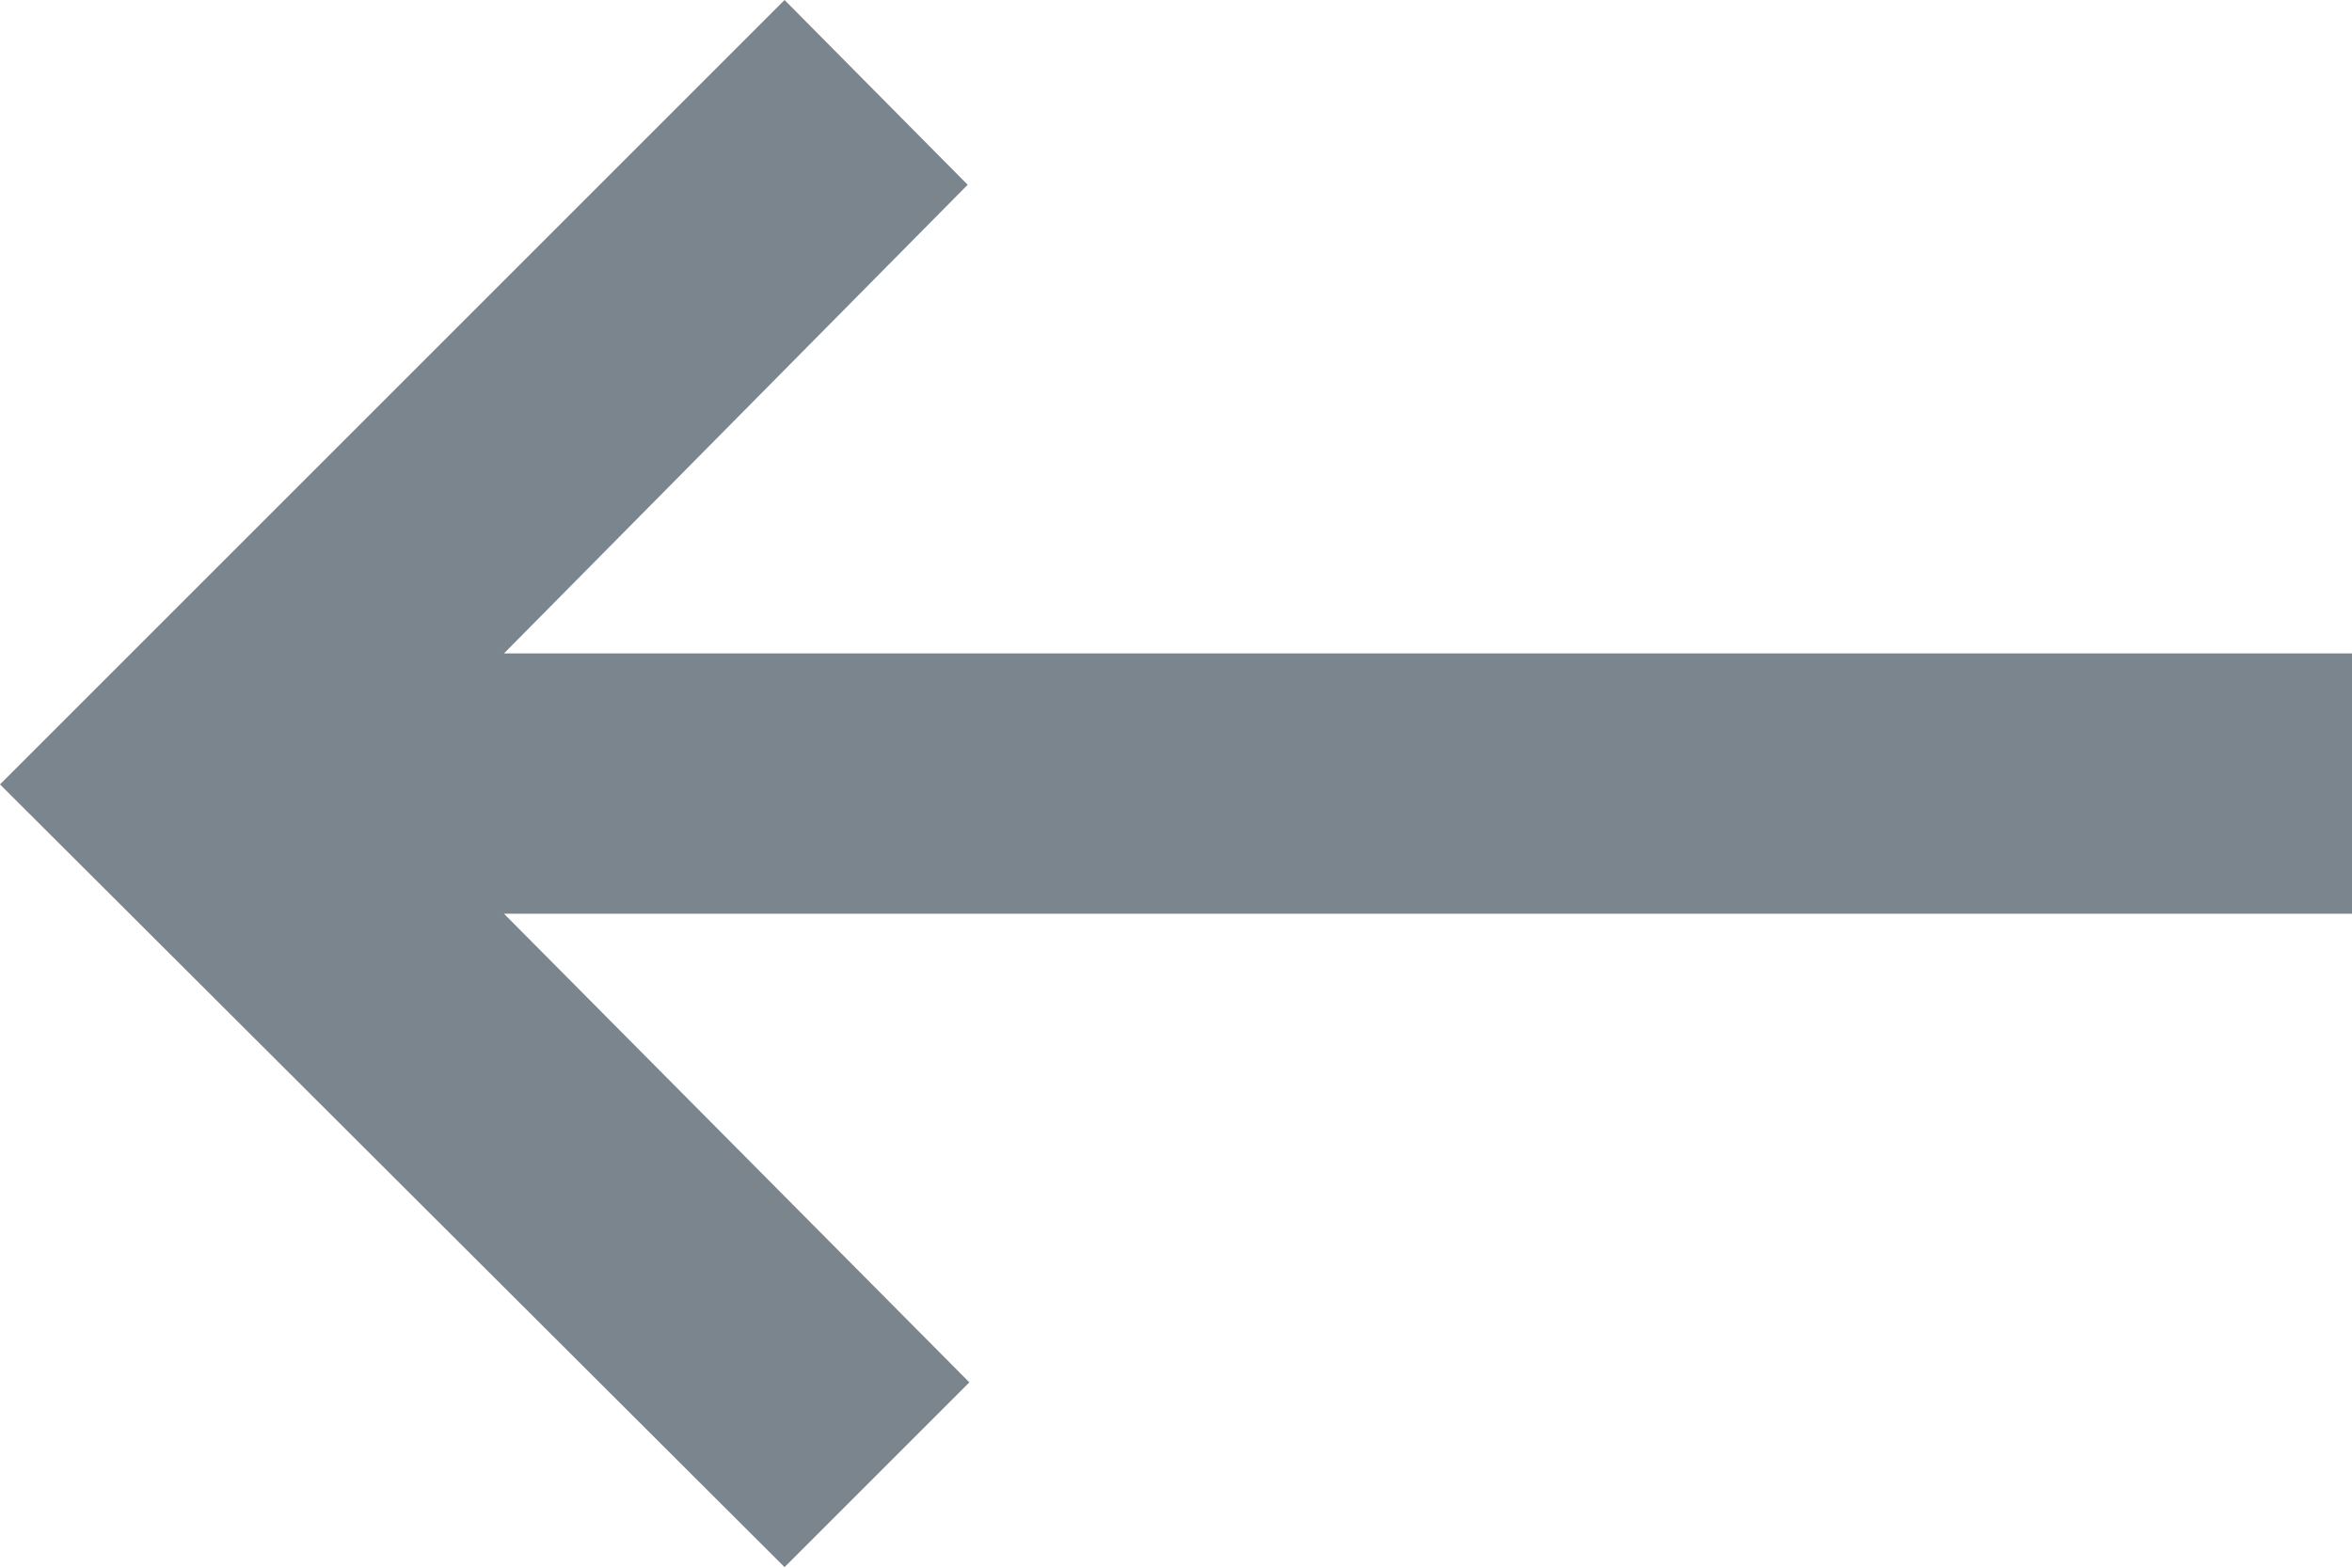
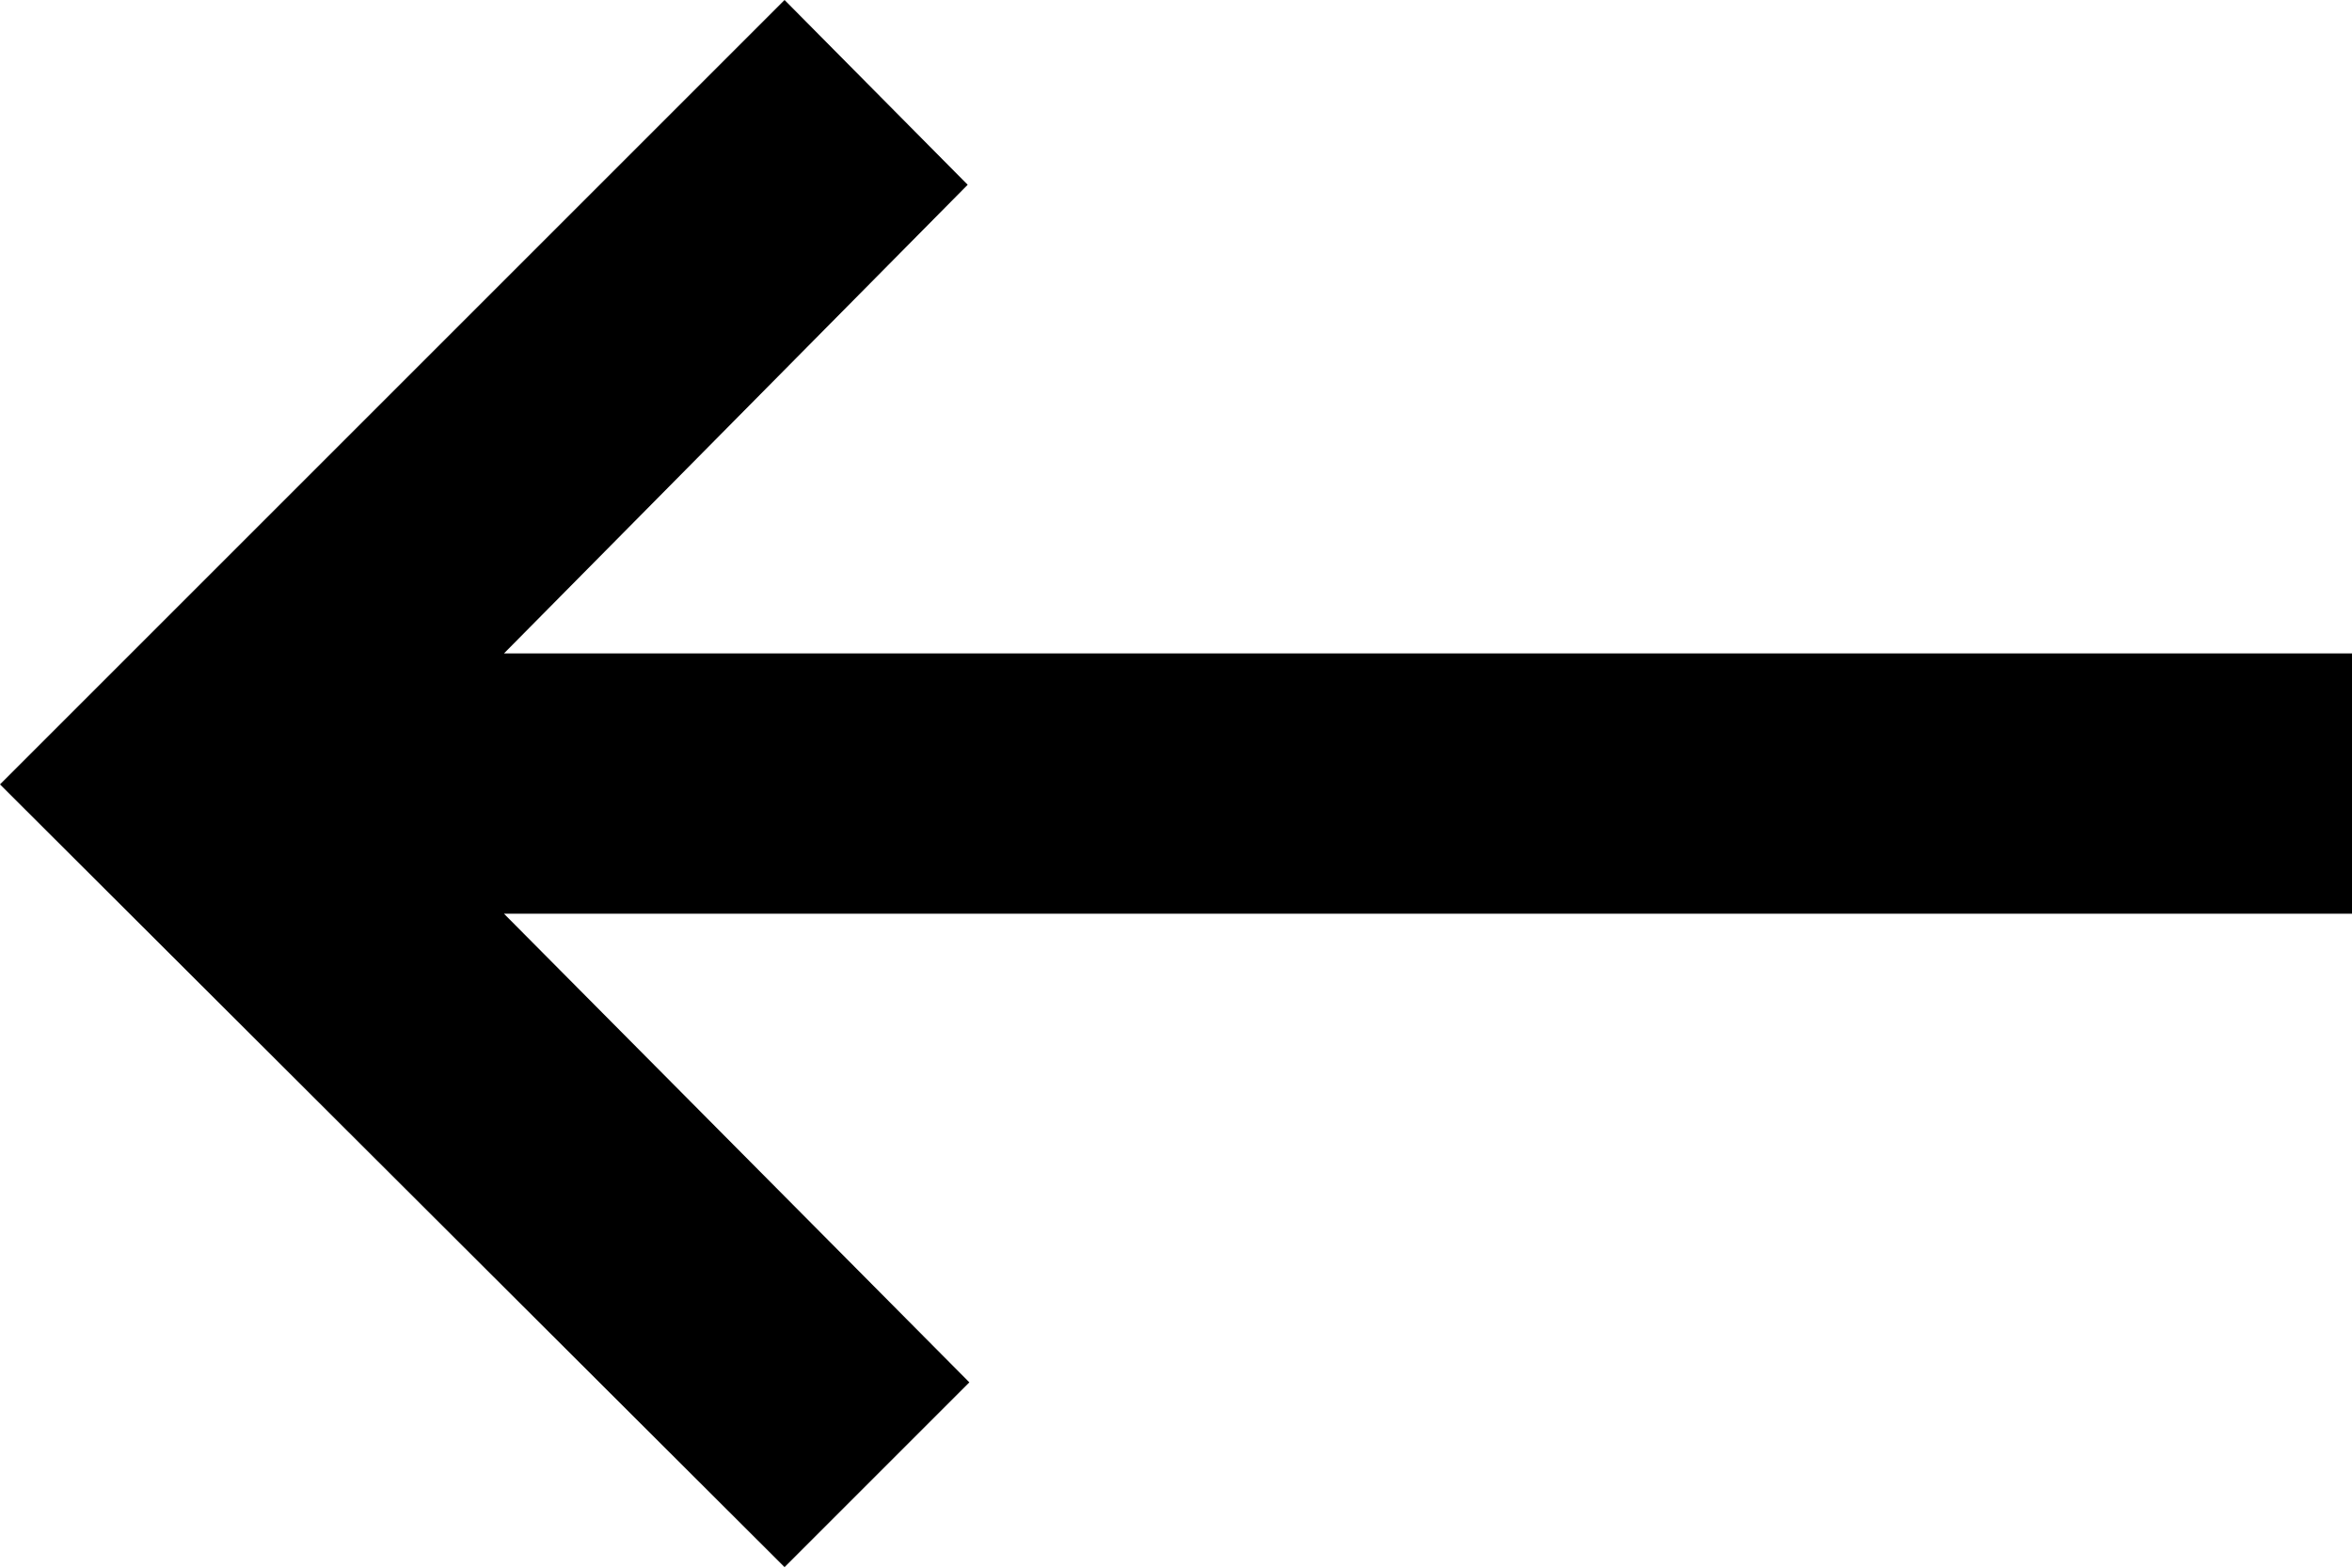
<svg xmlns="http://www.w3.org/2000/svg" viewBox="0 0 14 9.33">
  <defs>
-     <style>.cls-1{fill:#7b858e;}</style>
+     <style />
  </defs>
  <g id="Layer_2" data-name="Layer 2">
    <g id="mlcan_admin" data-name="mlcan admin">
      <path id="back" class="cls-1" d="M14,3.89H3L5.76,1.1,4.67,0,0,4.67,4.67,9.33l1.1-1.1L3,5.44H14Z" />
    </g>
  </g>
</svg>
